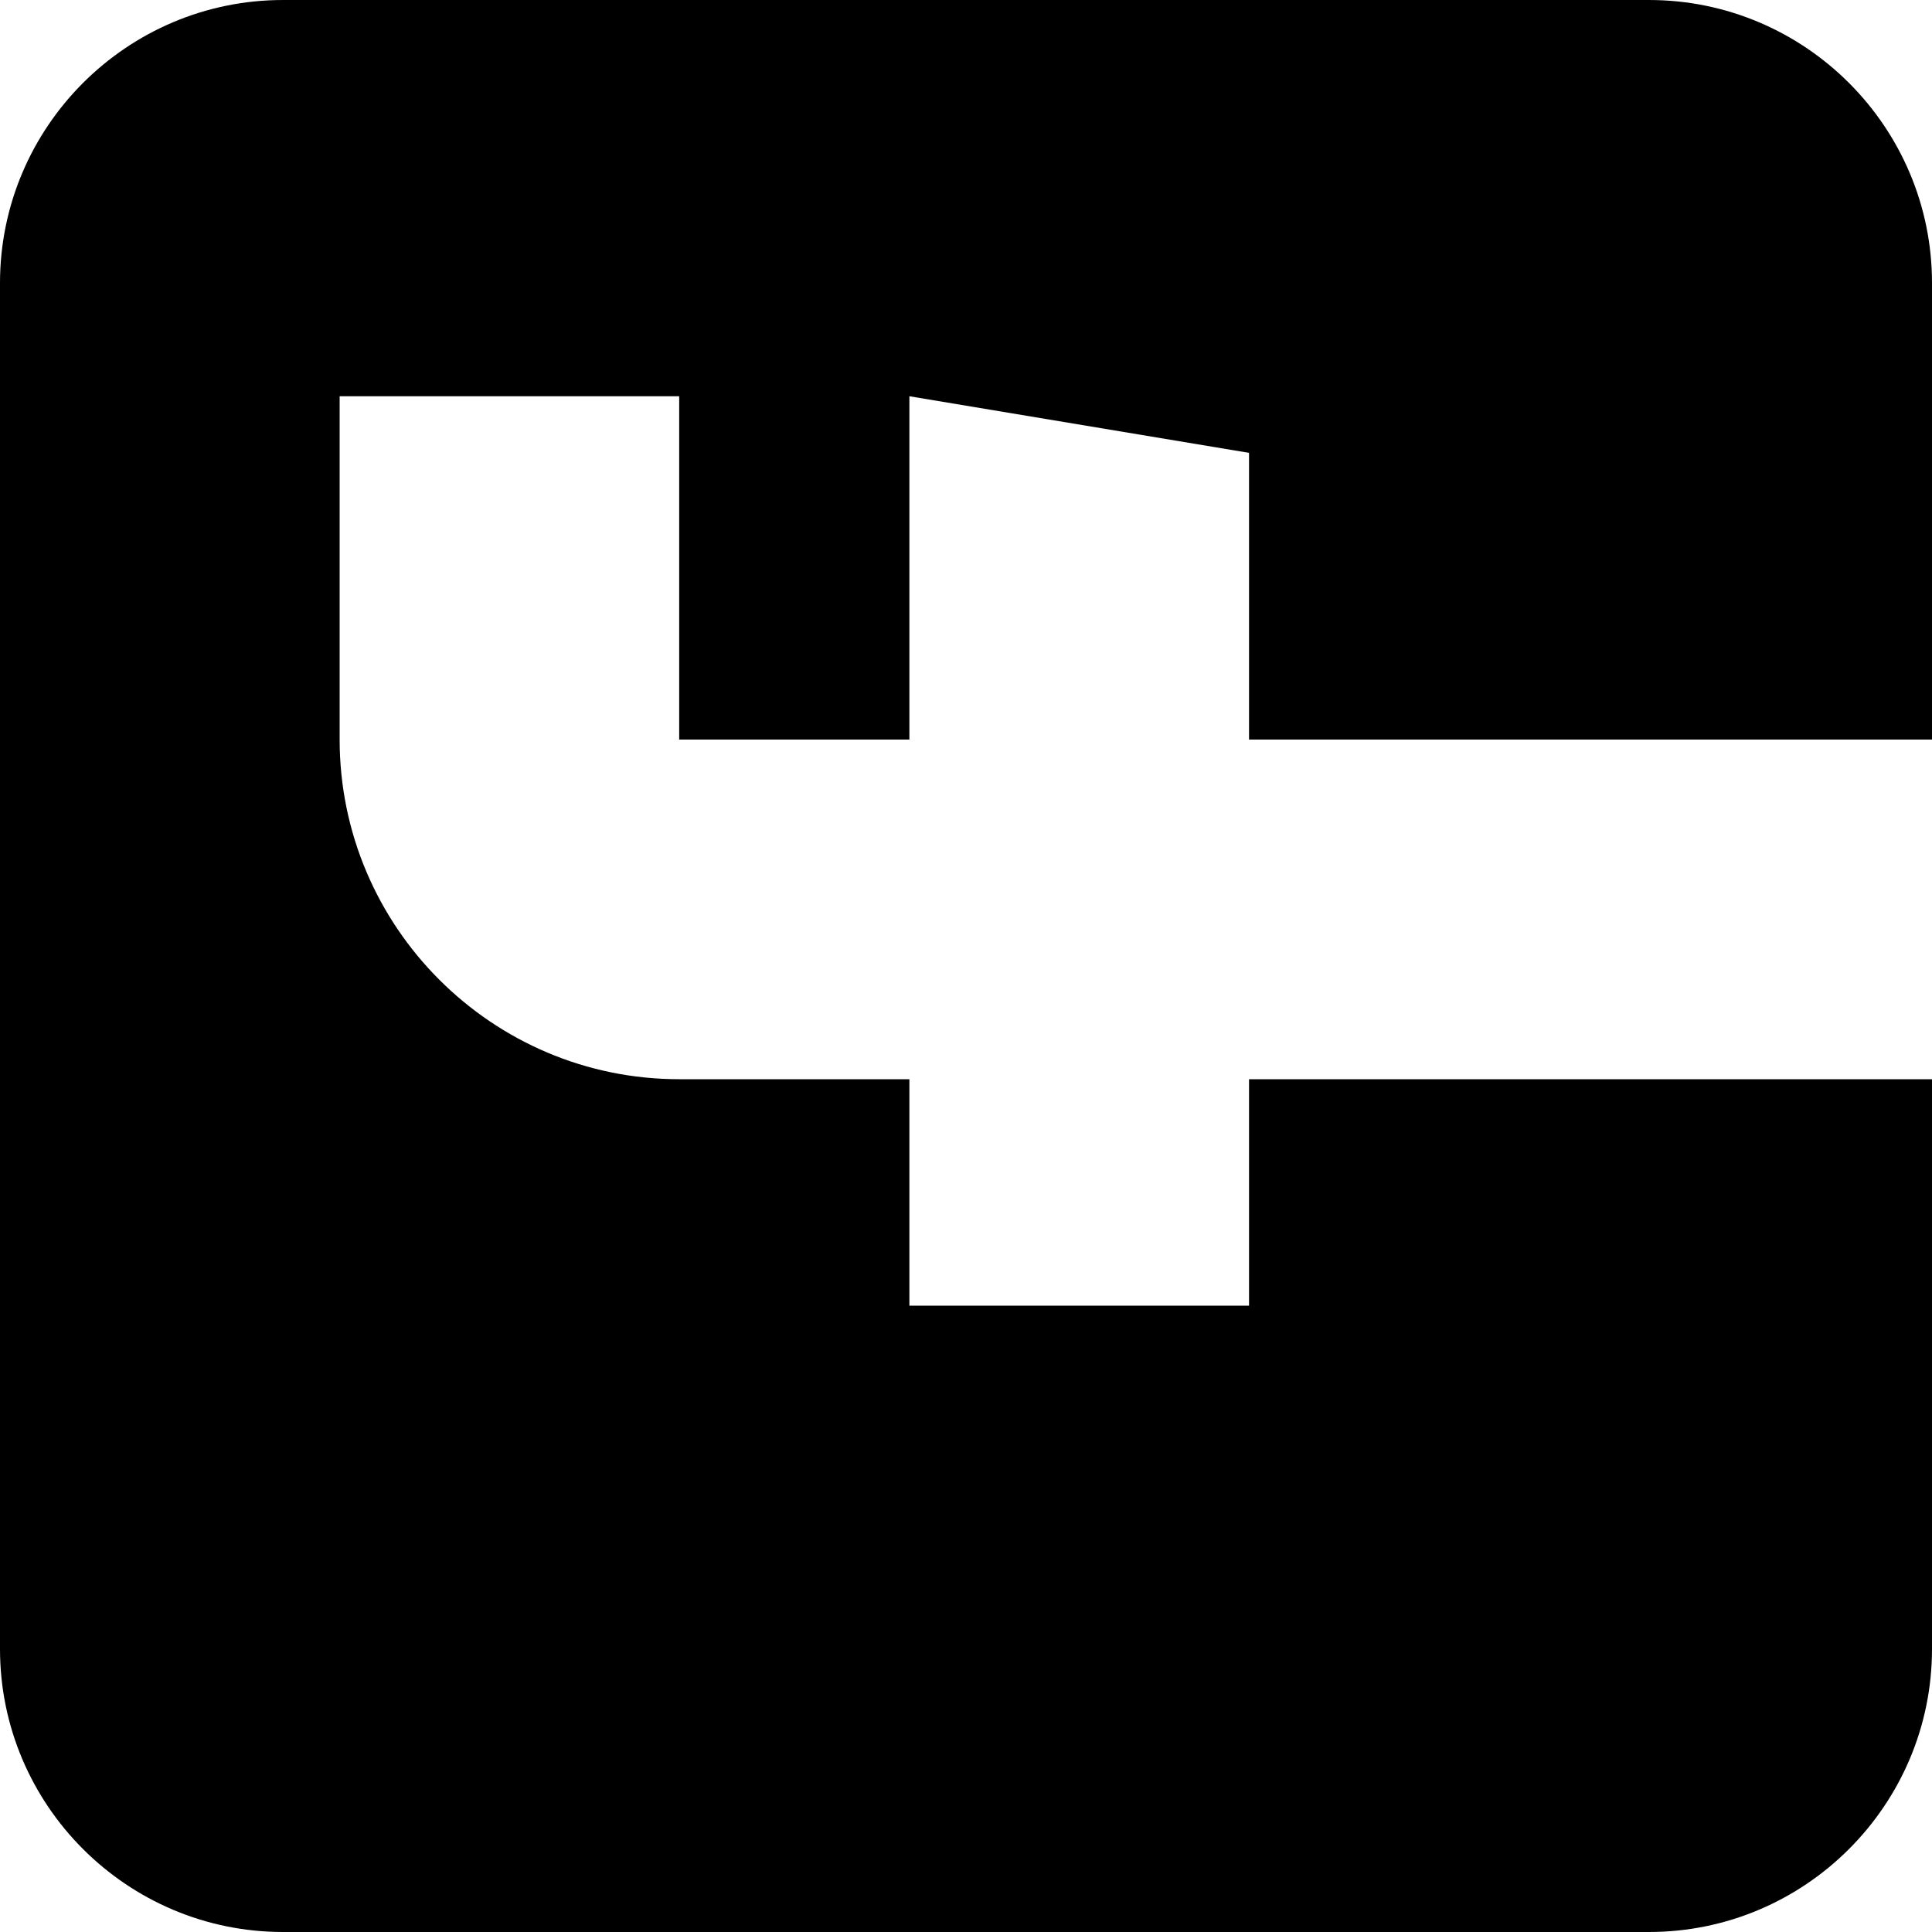
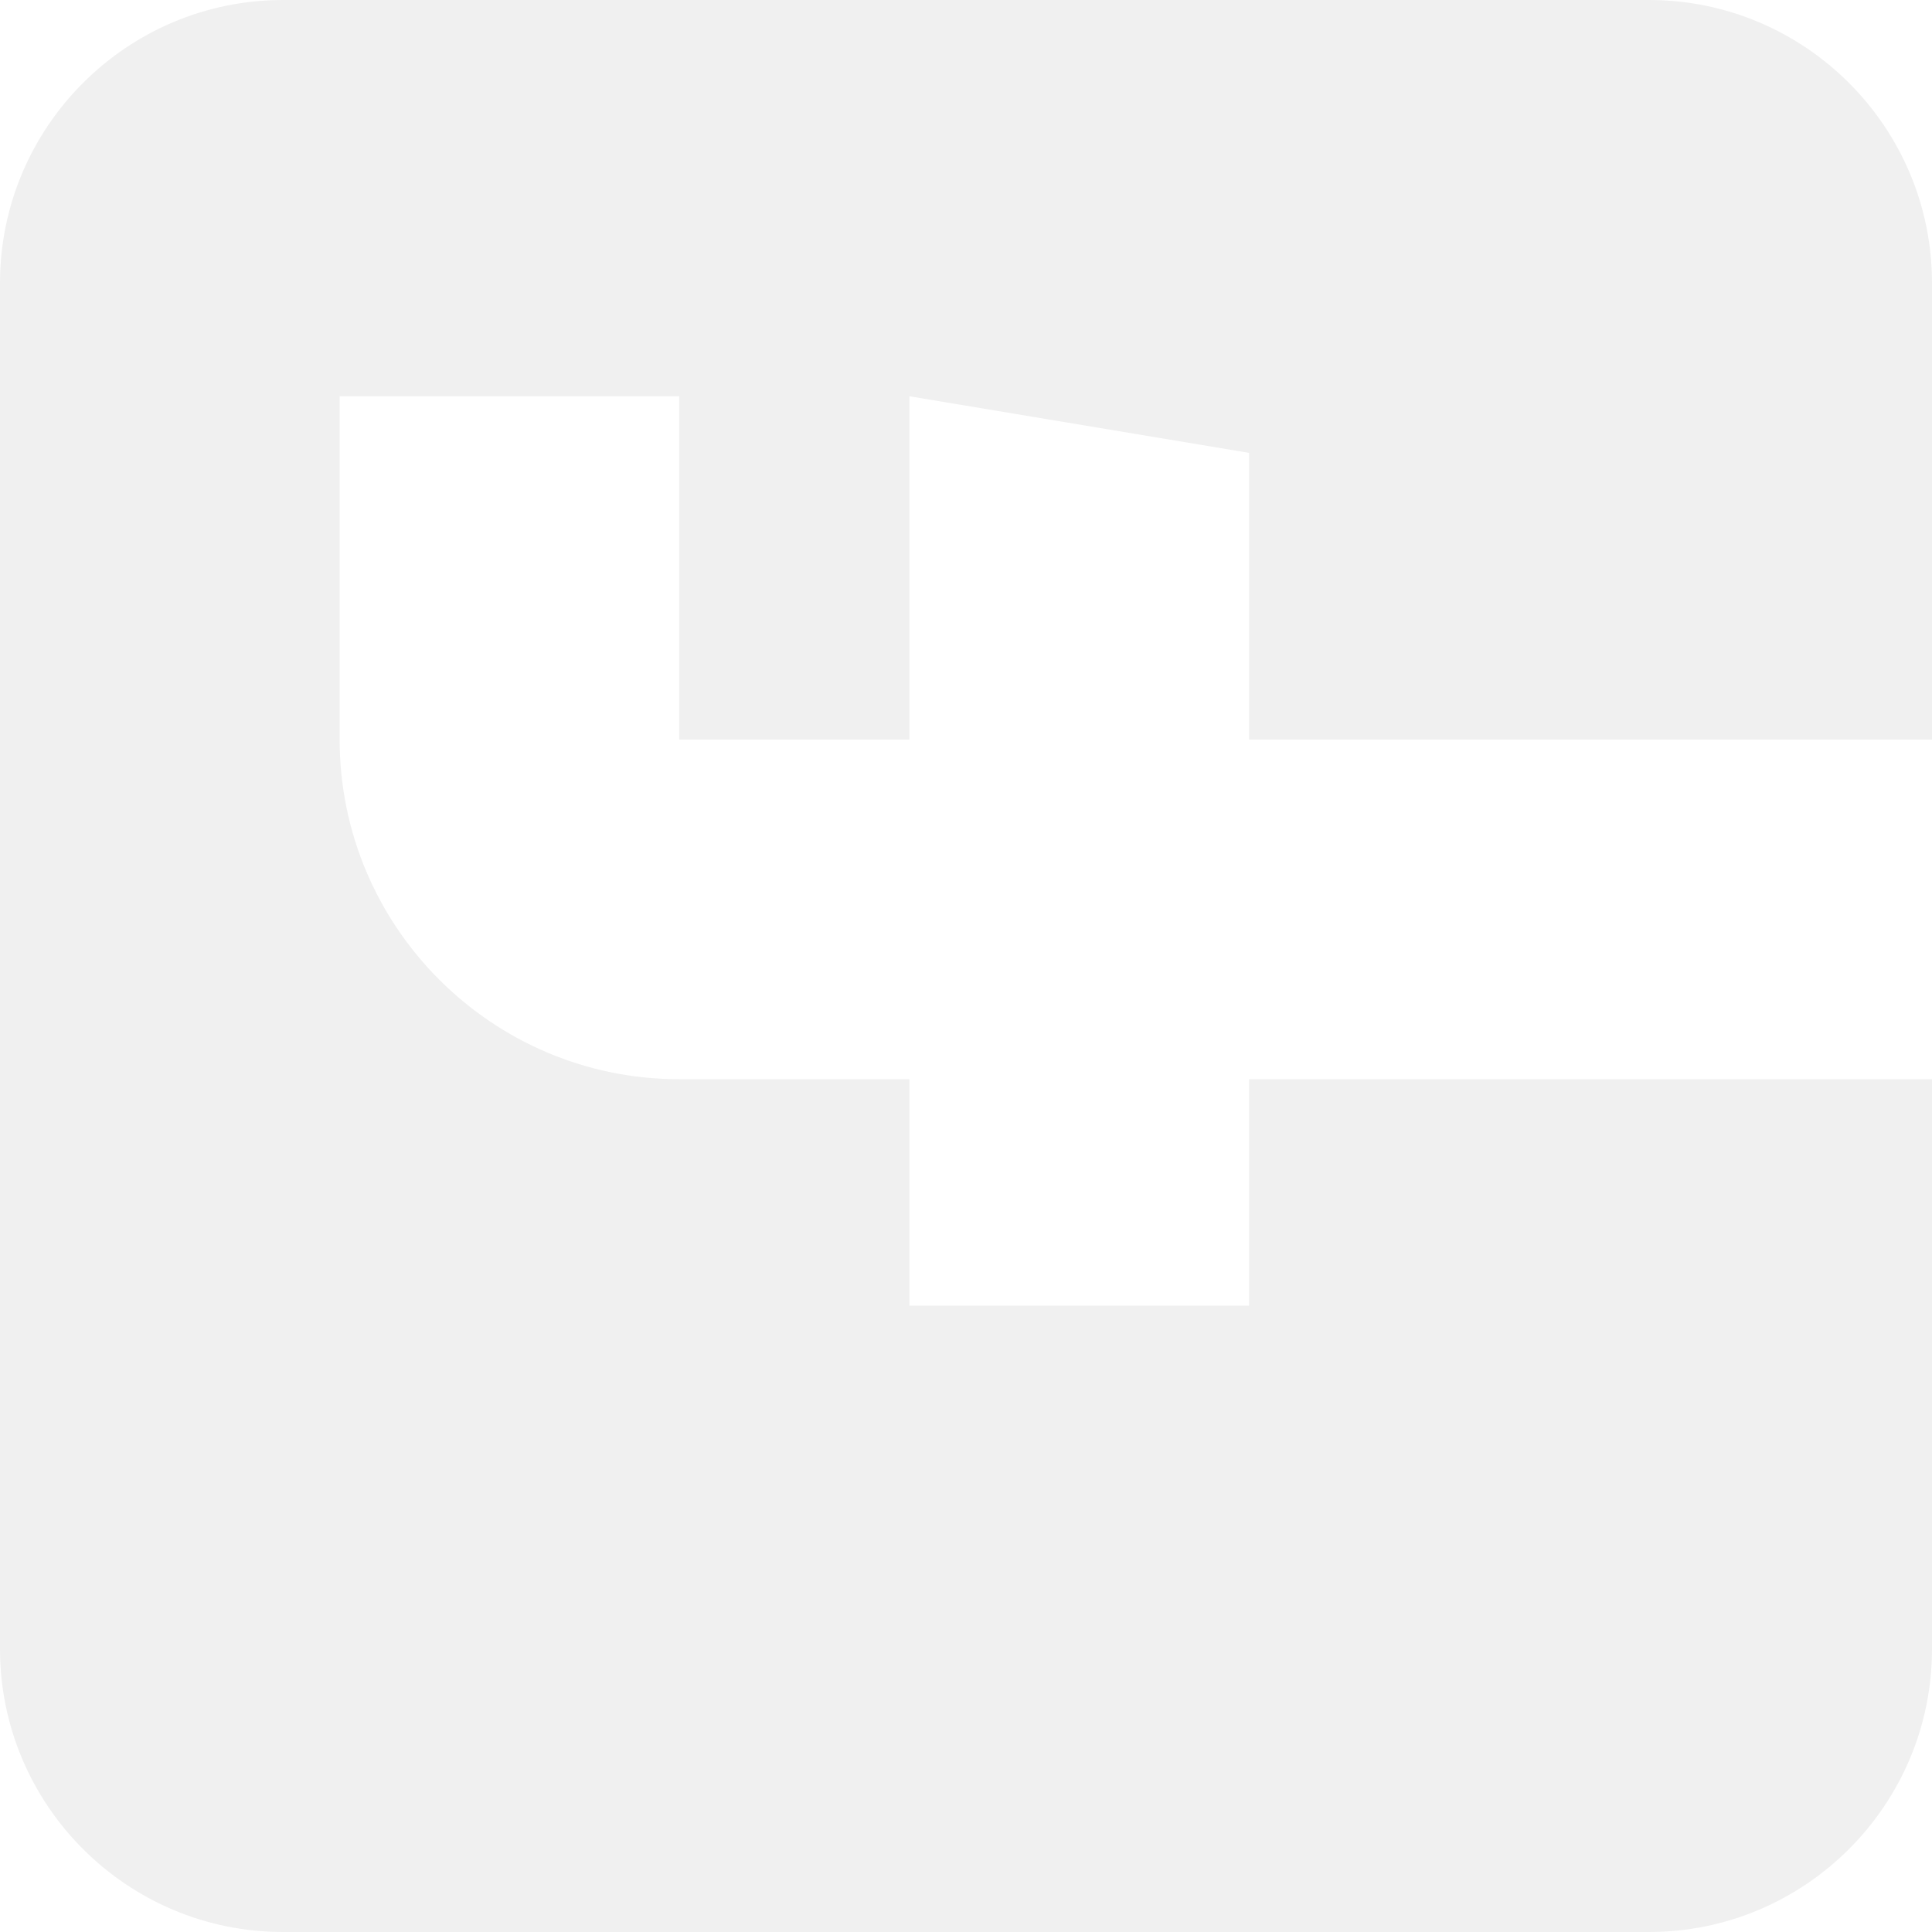
<svg xmlns="http://www.w3.org/2000/svg" width="20" height="20" viewBox="0 0 20 20" fill="none">
-   <path d="M-7.46167e-07 2.93L-1.28061e-07 17.07C-5.74539e-08 18.686 1.314 20 2.93 20L17.07 20C18.686 20 20 18.686 20 17.07L20 11.172L12.93 11.172L12.93 13.516L9.414 13.516L9.414 11.172L7.031 11.172C5.093 11.172 3.516 9.595 3.516 7.656L3.516 4.102L7.031 4.102L7.031 7.656L9.414 7.656L9.414 4.102L12.93 4.688L12.93 7.656L20 7.656L20 2.93C20 1.314 18.686 -8.16774e-07 17.07 -7.46167e-07L2.93 -1.28061e-07C1.314 -5.74539e-08 -8.16774e-07 1.314 -7.46167e-07 2.93Z" fill="black" />
+   <path d="M-7.46167e-07 2.93L-1.28061e-07 17.07C-5.74539e-08 18.686 1.314 20 2.93 20L17.07 20C18.686 20 20 18.686 20 17.07L20 11.172L12.93 11.172L12.93 13.516L9.414 13.516L9.414 11.172L7.031 11.172C5.093 11.172 3.516 9.595 3.516 7.656L3.516 4.102L7.031 4.102L7.031 7.656L9.414 7.656L9.414 4.102L12.93 4.688L12.93 7.656L20 7.656L20 2.93C20 1.314 18.686 -8.16774e-07 17.07 -7.46167e-07L2.93 -1.28061e-07C1.314 -5.74539e-08 -8.16774e-07 1.314 -7.46167e-07 2.93Z" fill="#f0f0f0" />
</svg>
